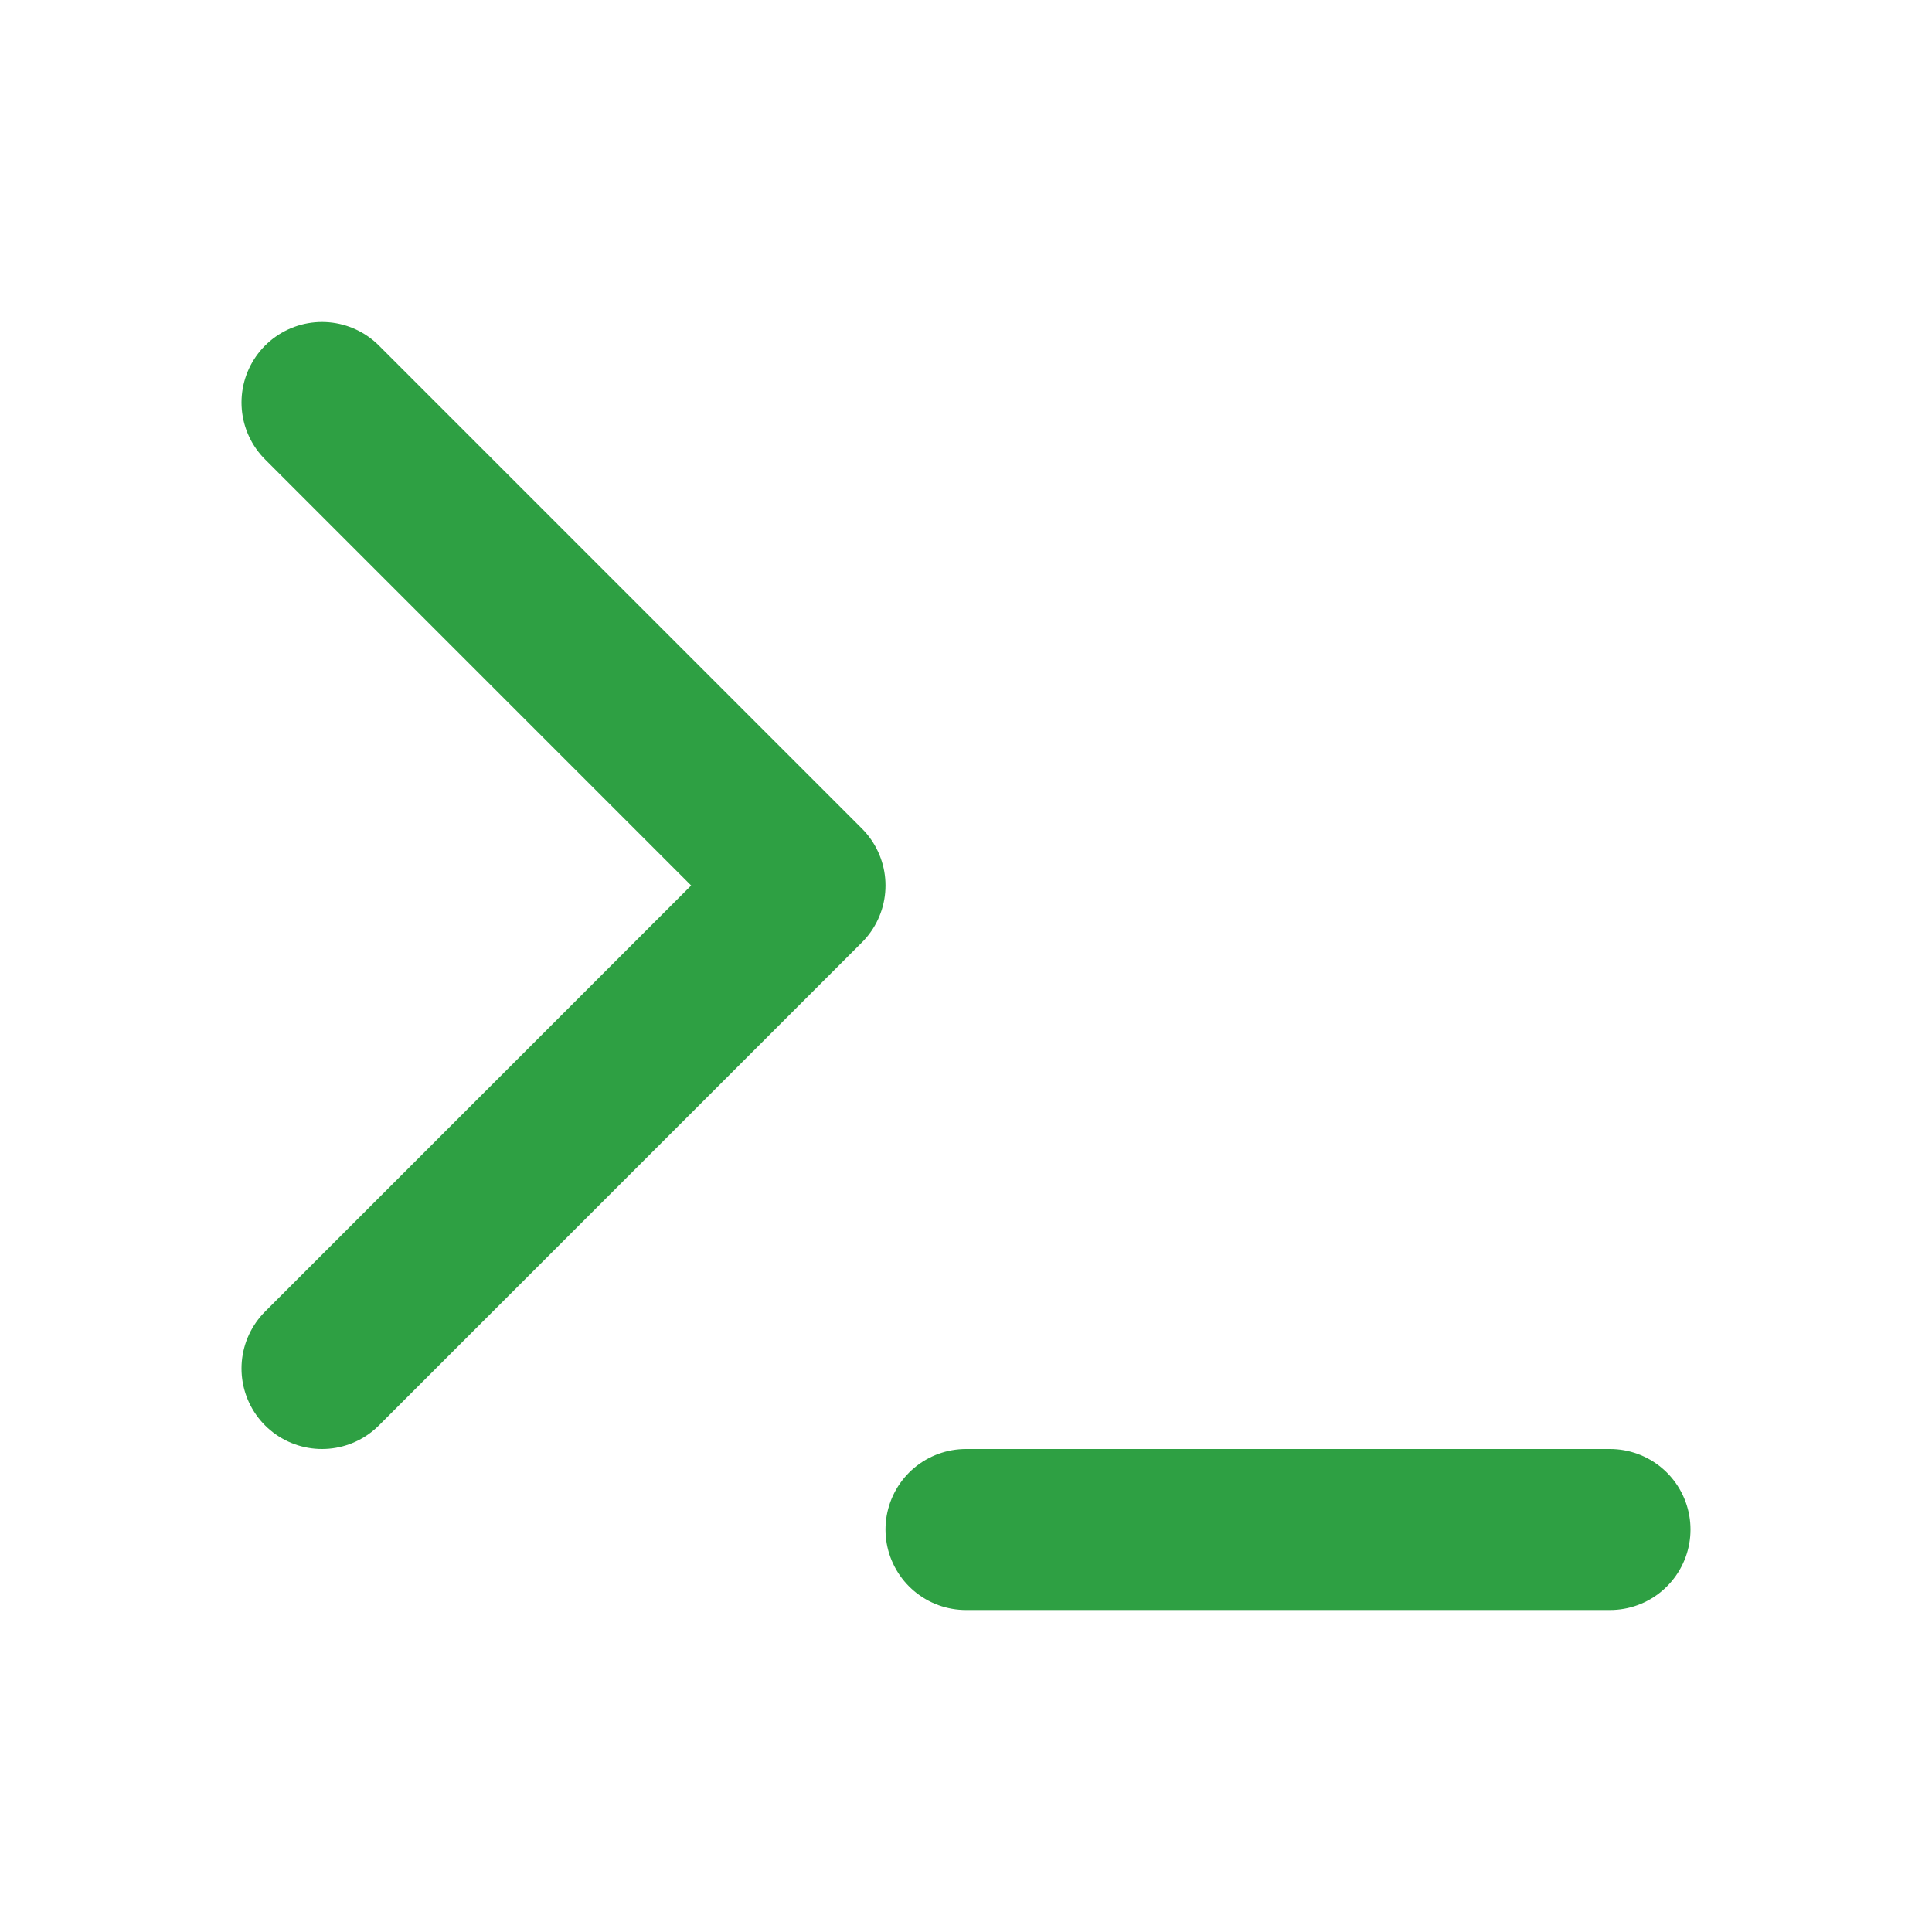
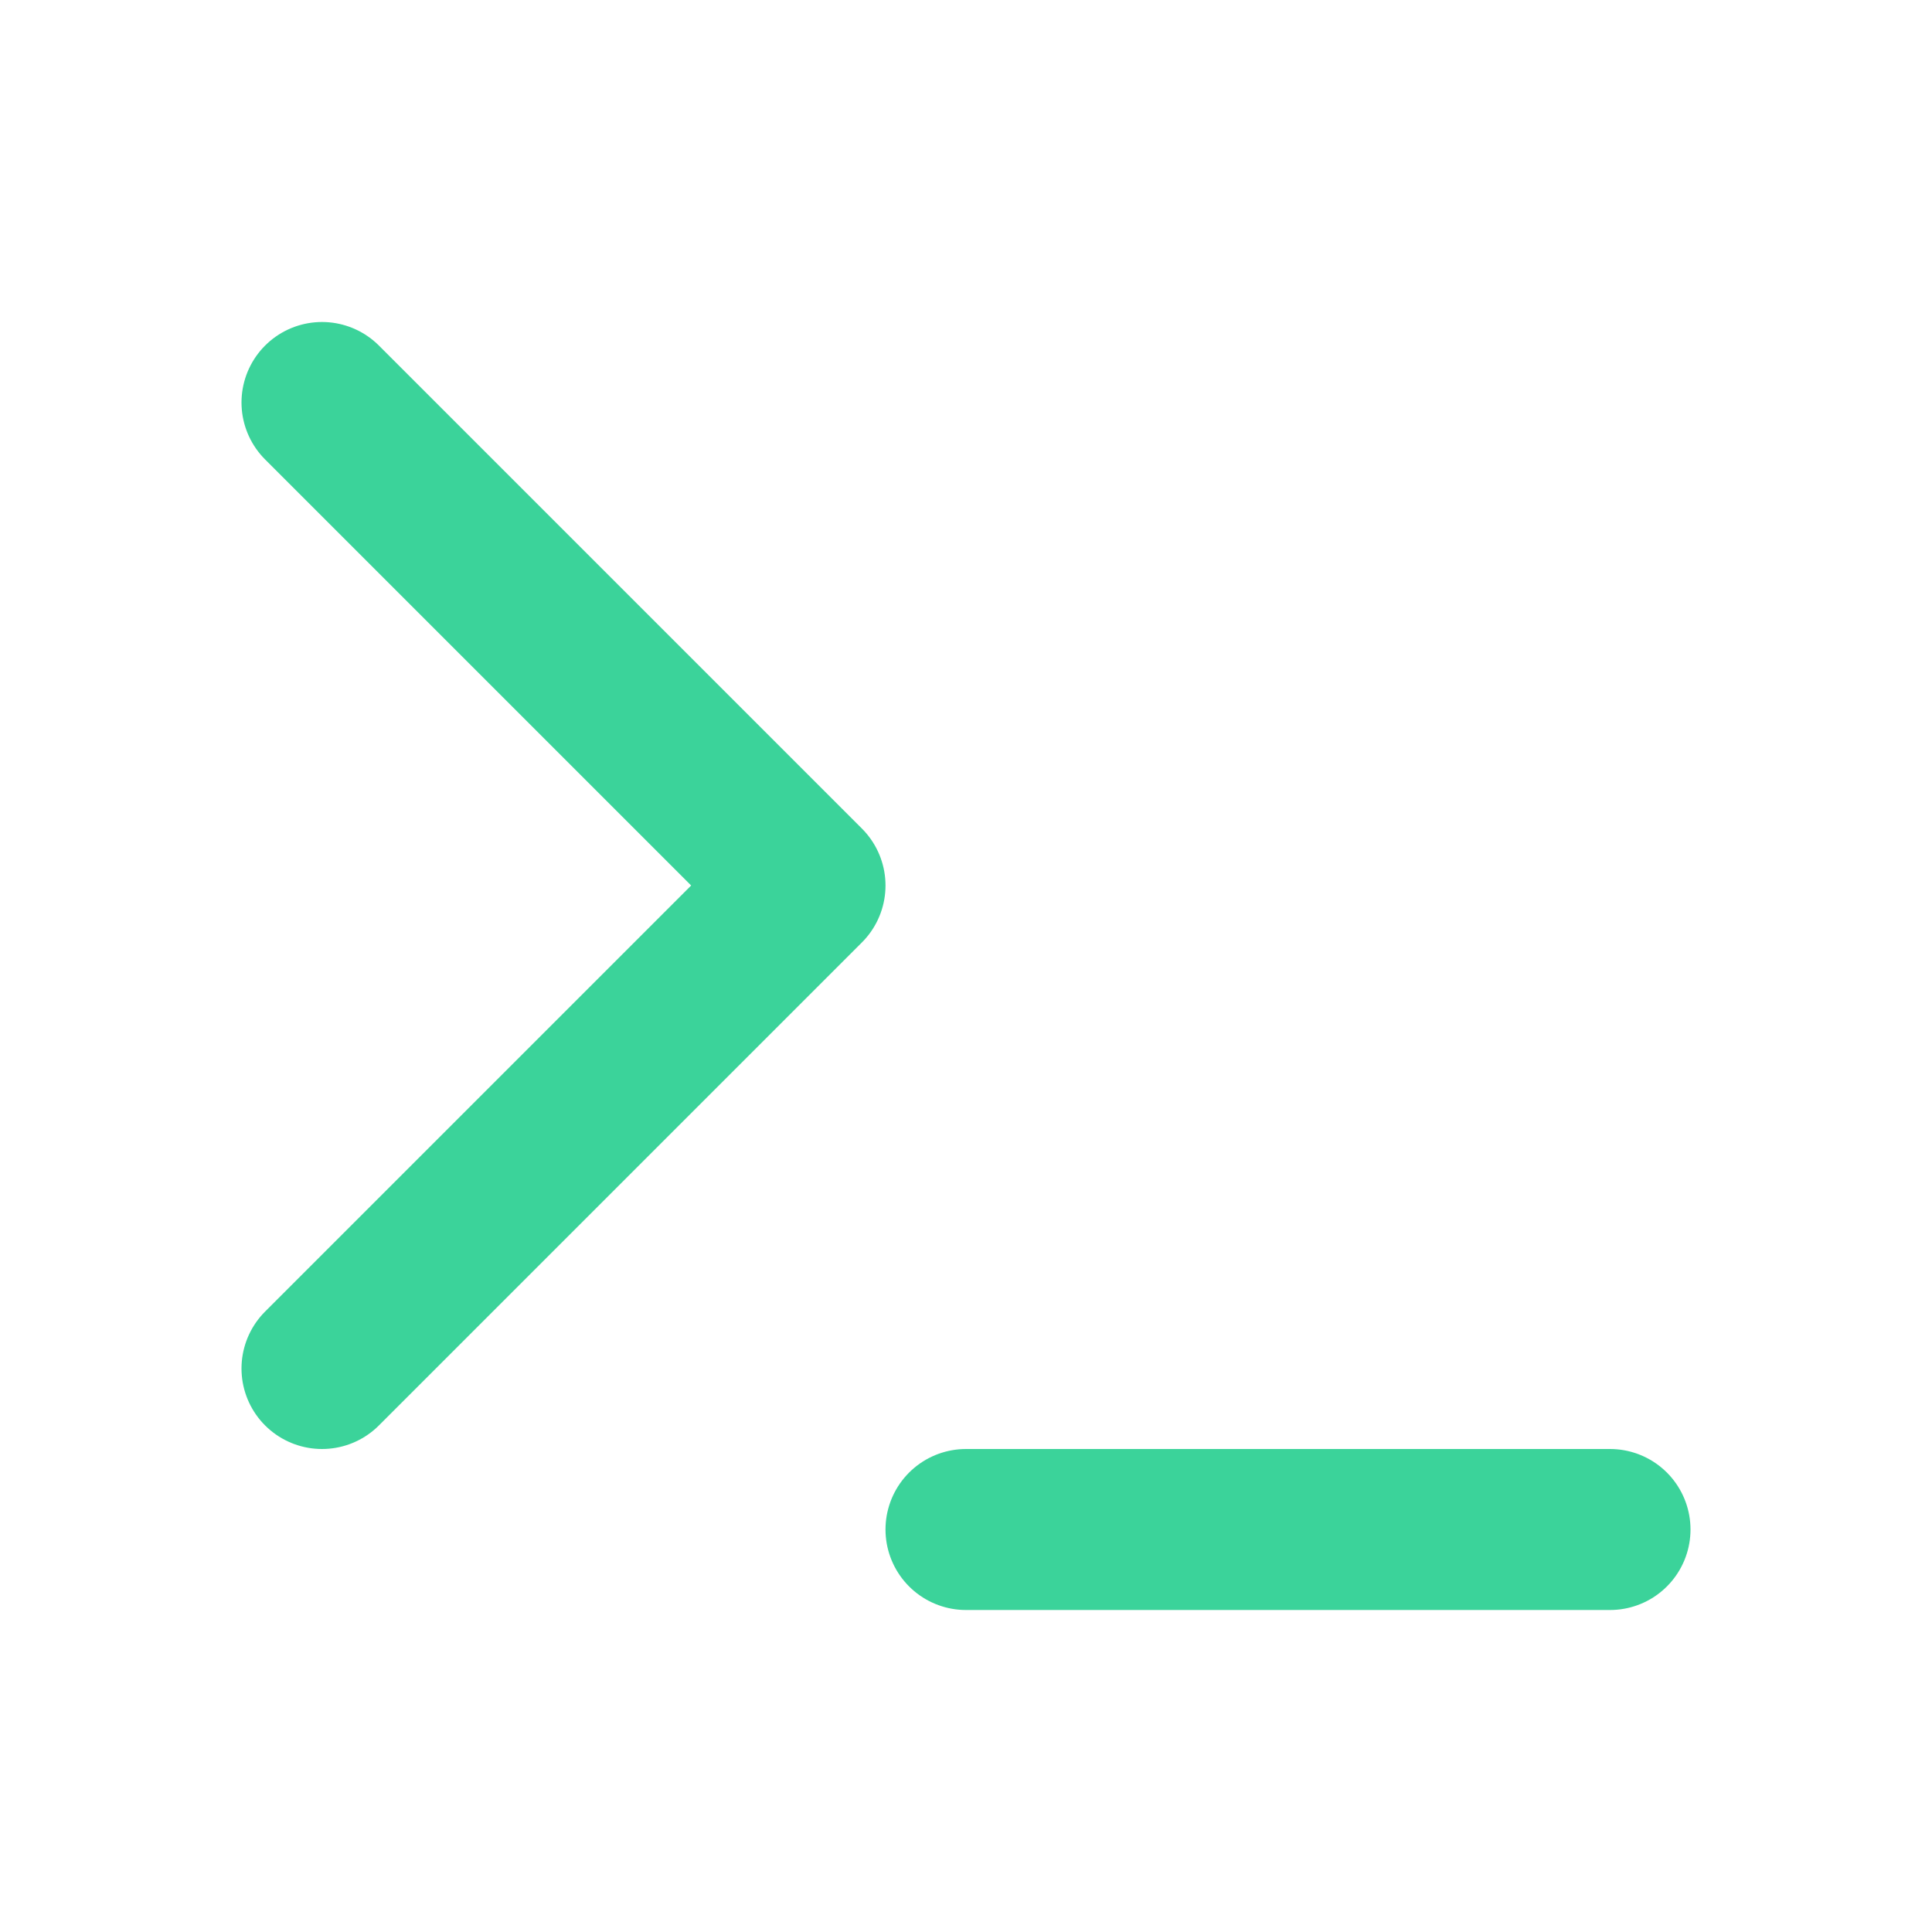
- <svg xmlns="http://www.w3.org/2000/svg" width="24" height="24" viewBox="0 0 24 24" fill="none" stroke="#2ea043" stroke-width="2" stroke-linecap="round" stroke-linejoin="round">
+ <svg xmlns="http://www.w3.org/2000/svg" width="24" height="24" viewBox="0 0 24 24" fill="none" stroke="#3BD39A" stroke-width="2" stroke-linecap="round" stroke-linejoin="round">
  <polyline points="4 17 10 11 4 5" />
  <line x1="12" x2="20" y1="19" y2="19" />
</svg>
